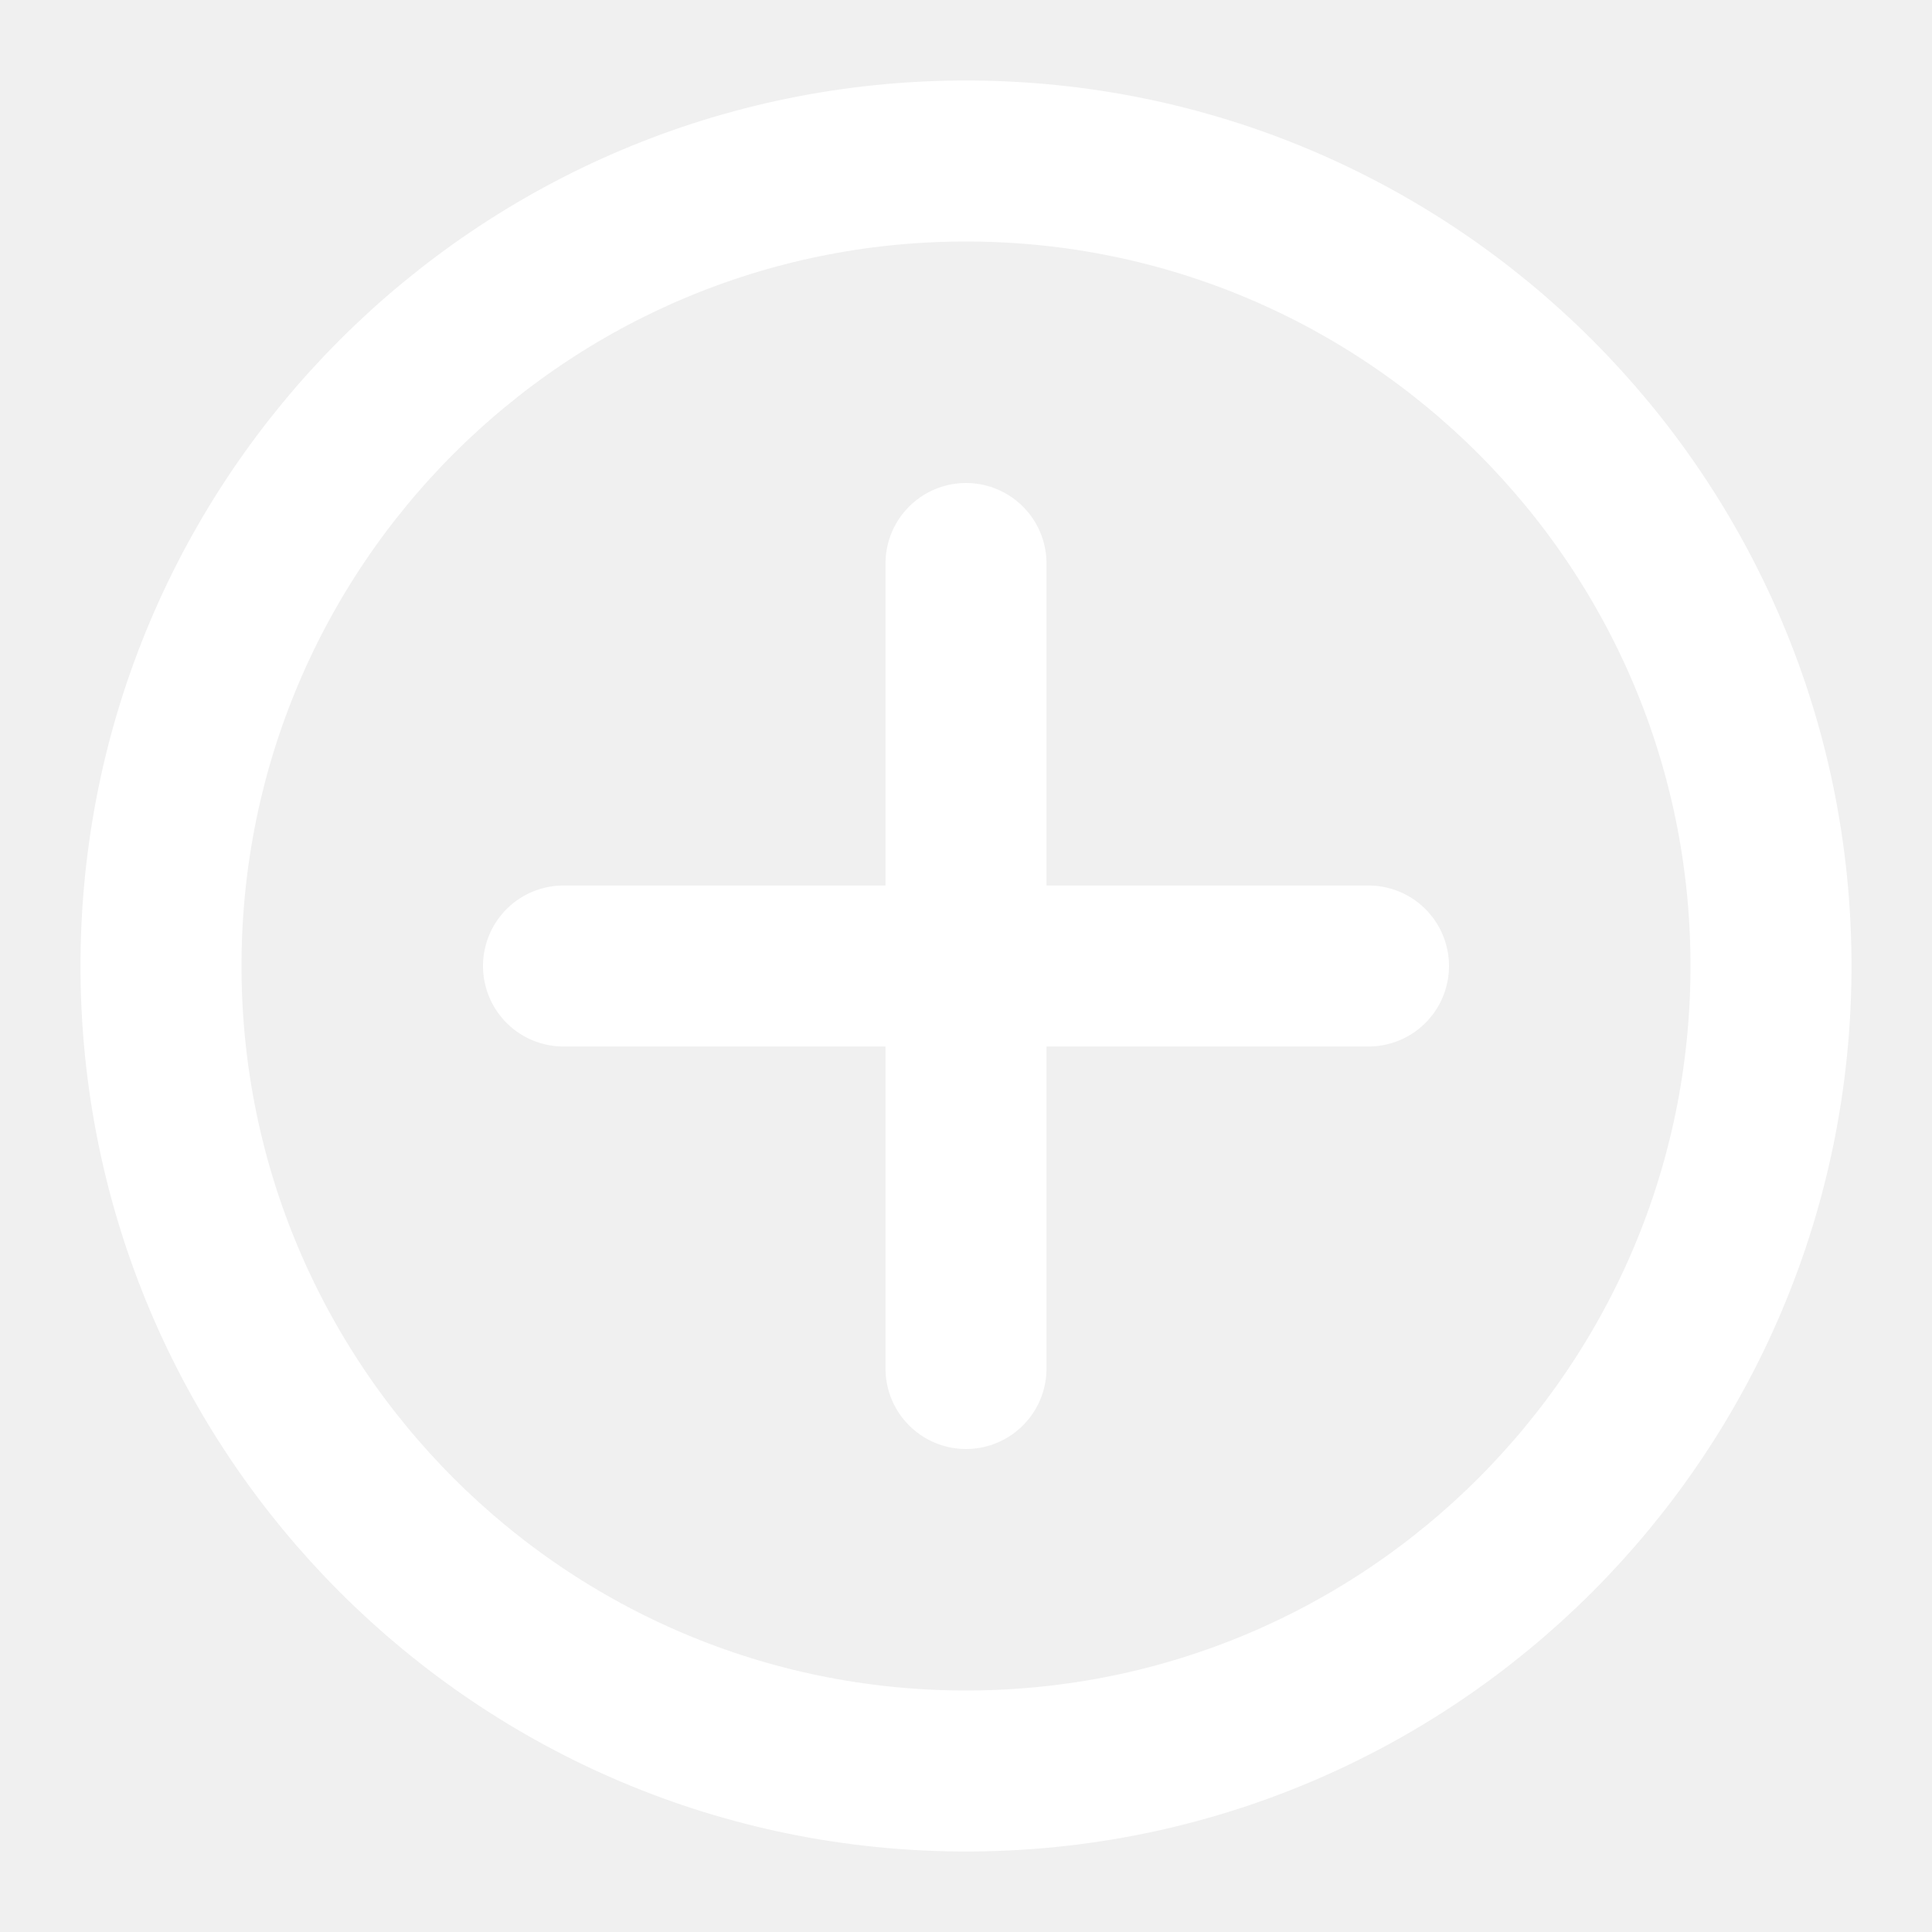
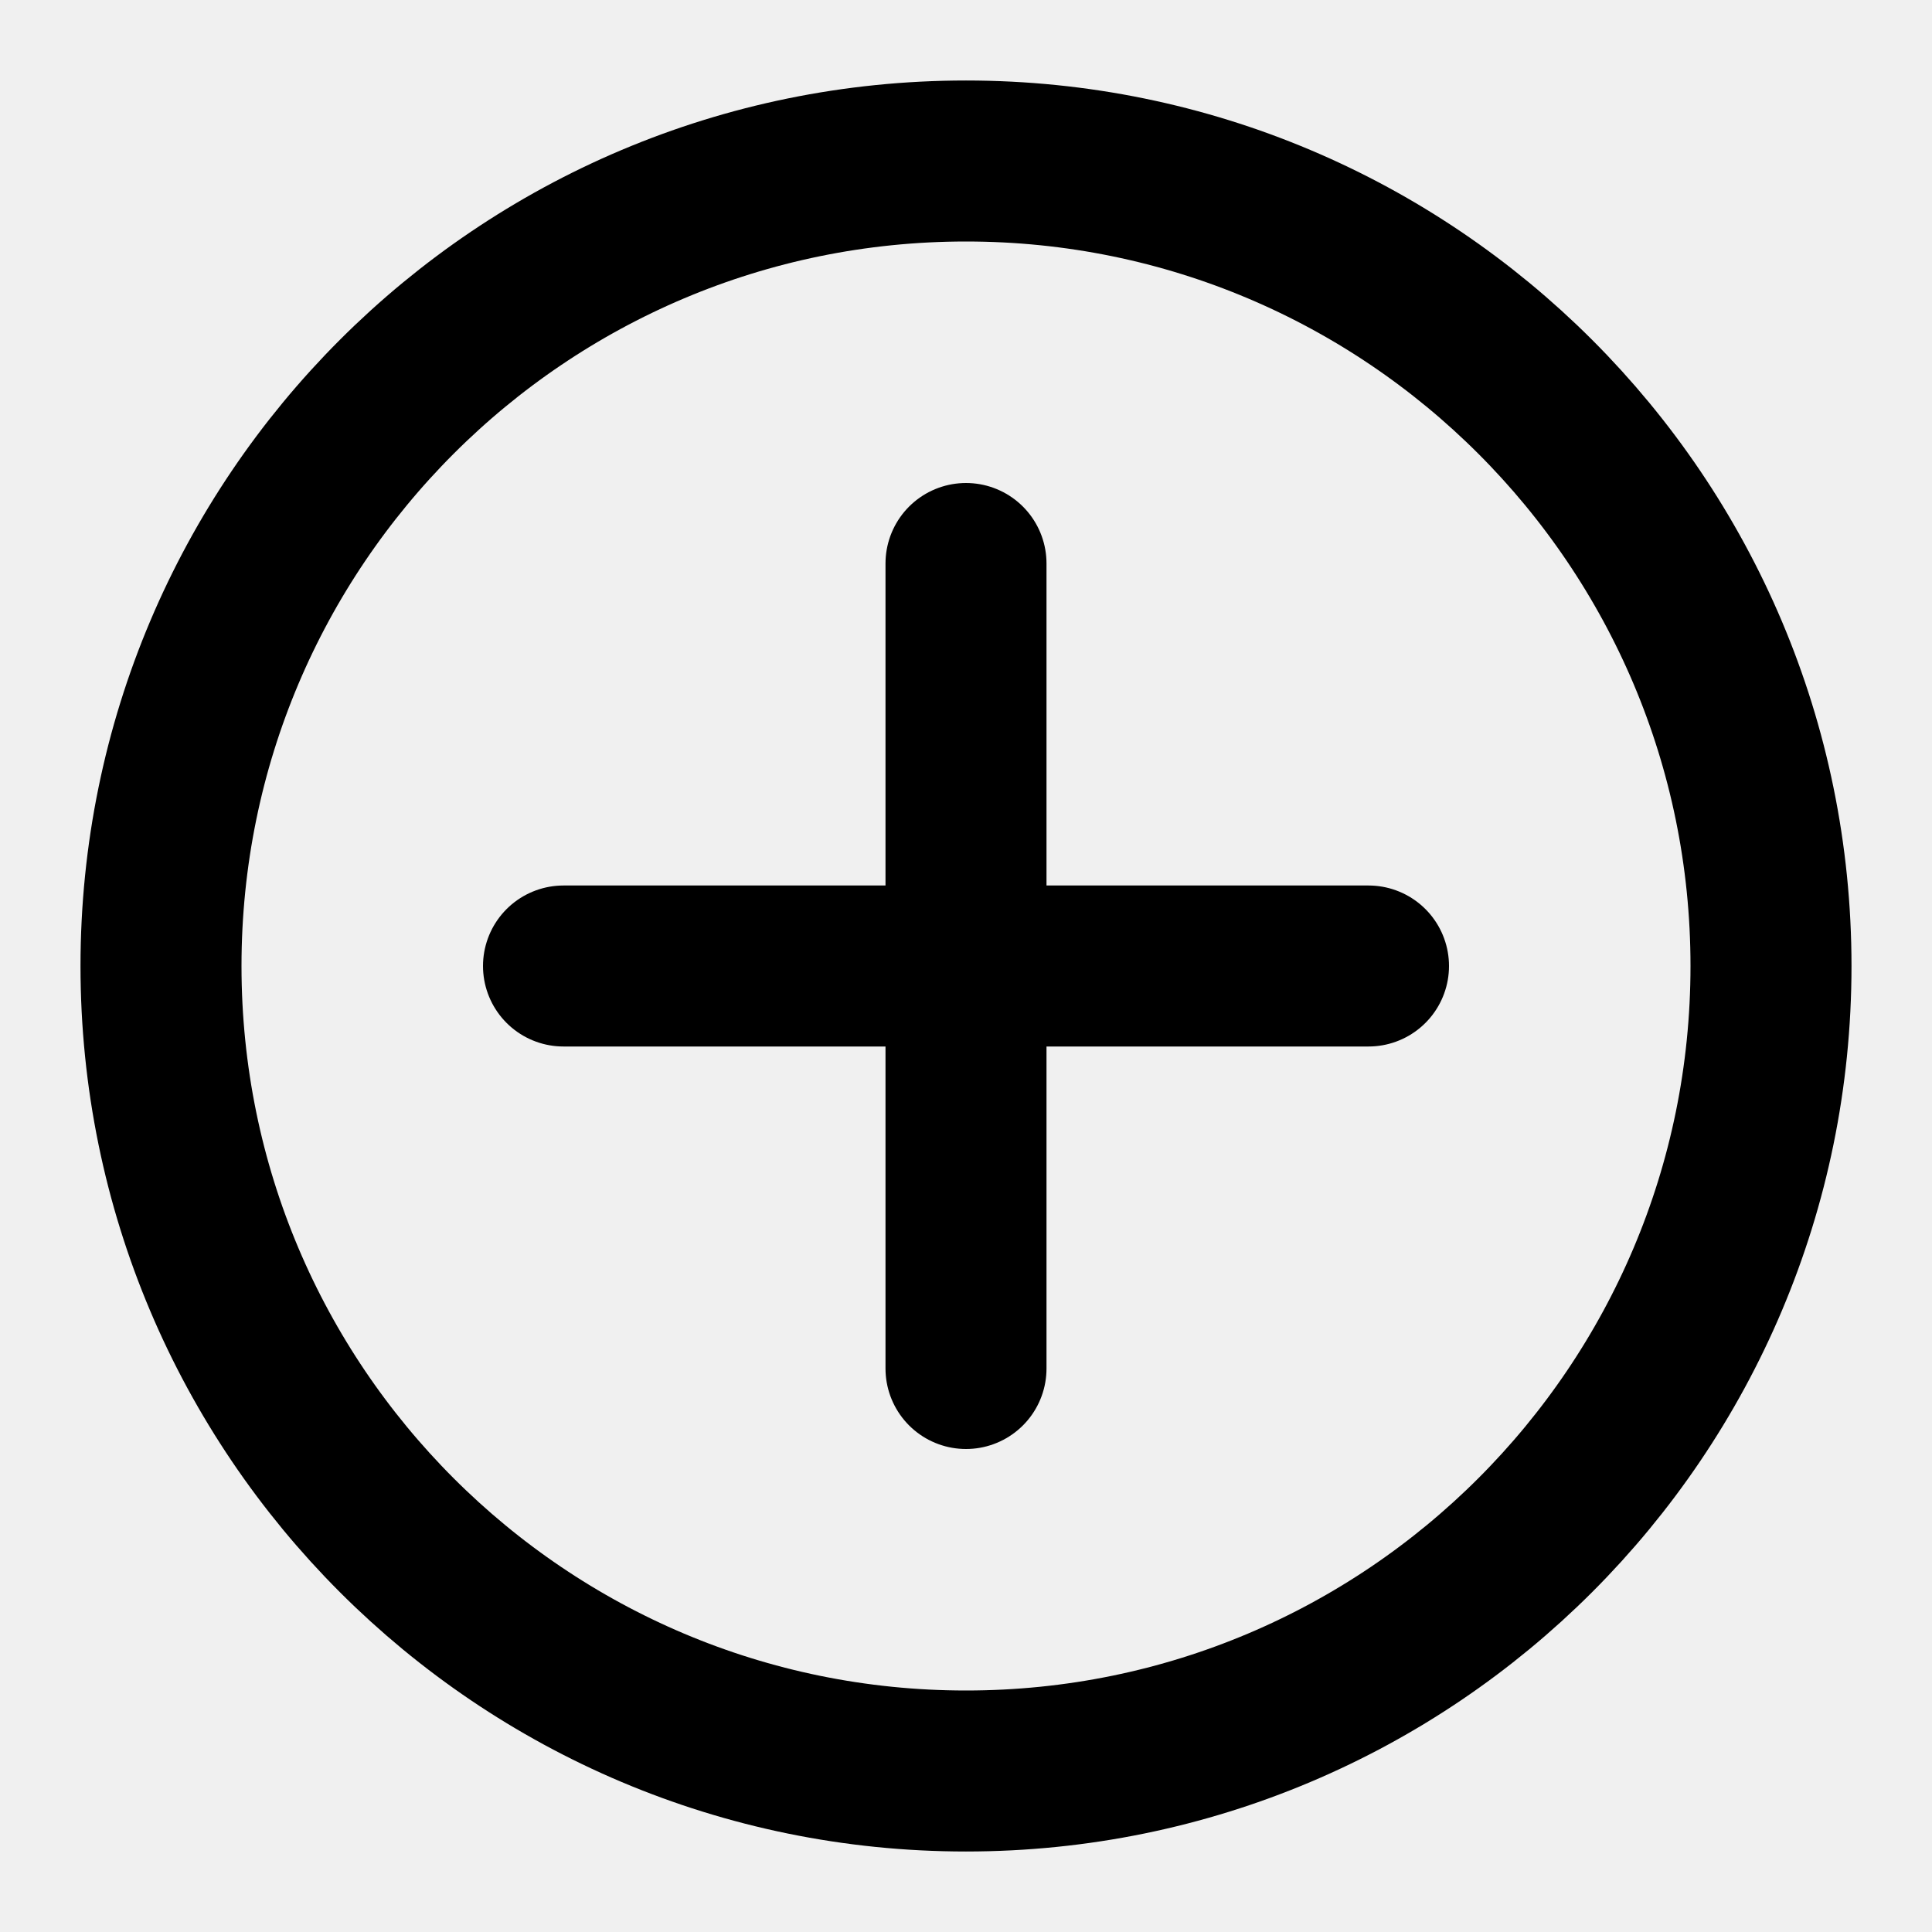
<svg xmlns="http://www.w3.org/2000/svg" viewBox="0 0 24 24" fill="none">
-   <circle cx="12" cy="12" r="10" fill="none" stroke="white" stroke-width="2" />
-   <path d="M12 7V17M7 12H17" fill="none" stroke="white" stroke-width="2" stroke-linecap="round" />
+   <circle cx="12" cy="12" r="10" fill="none" stroke="currentColor" stroke-width="2" />
+   <path d="M12 7V17M7 12H17" fill="none" stroke="currentColor" stroke-width="2" stroke-linecap="round" />
</svg>
